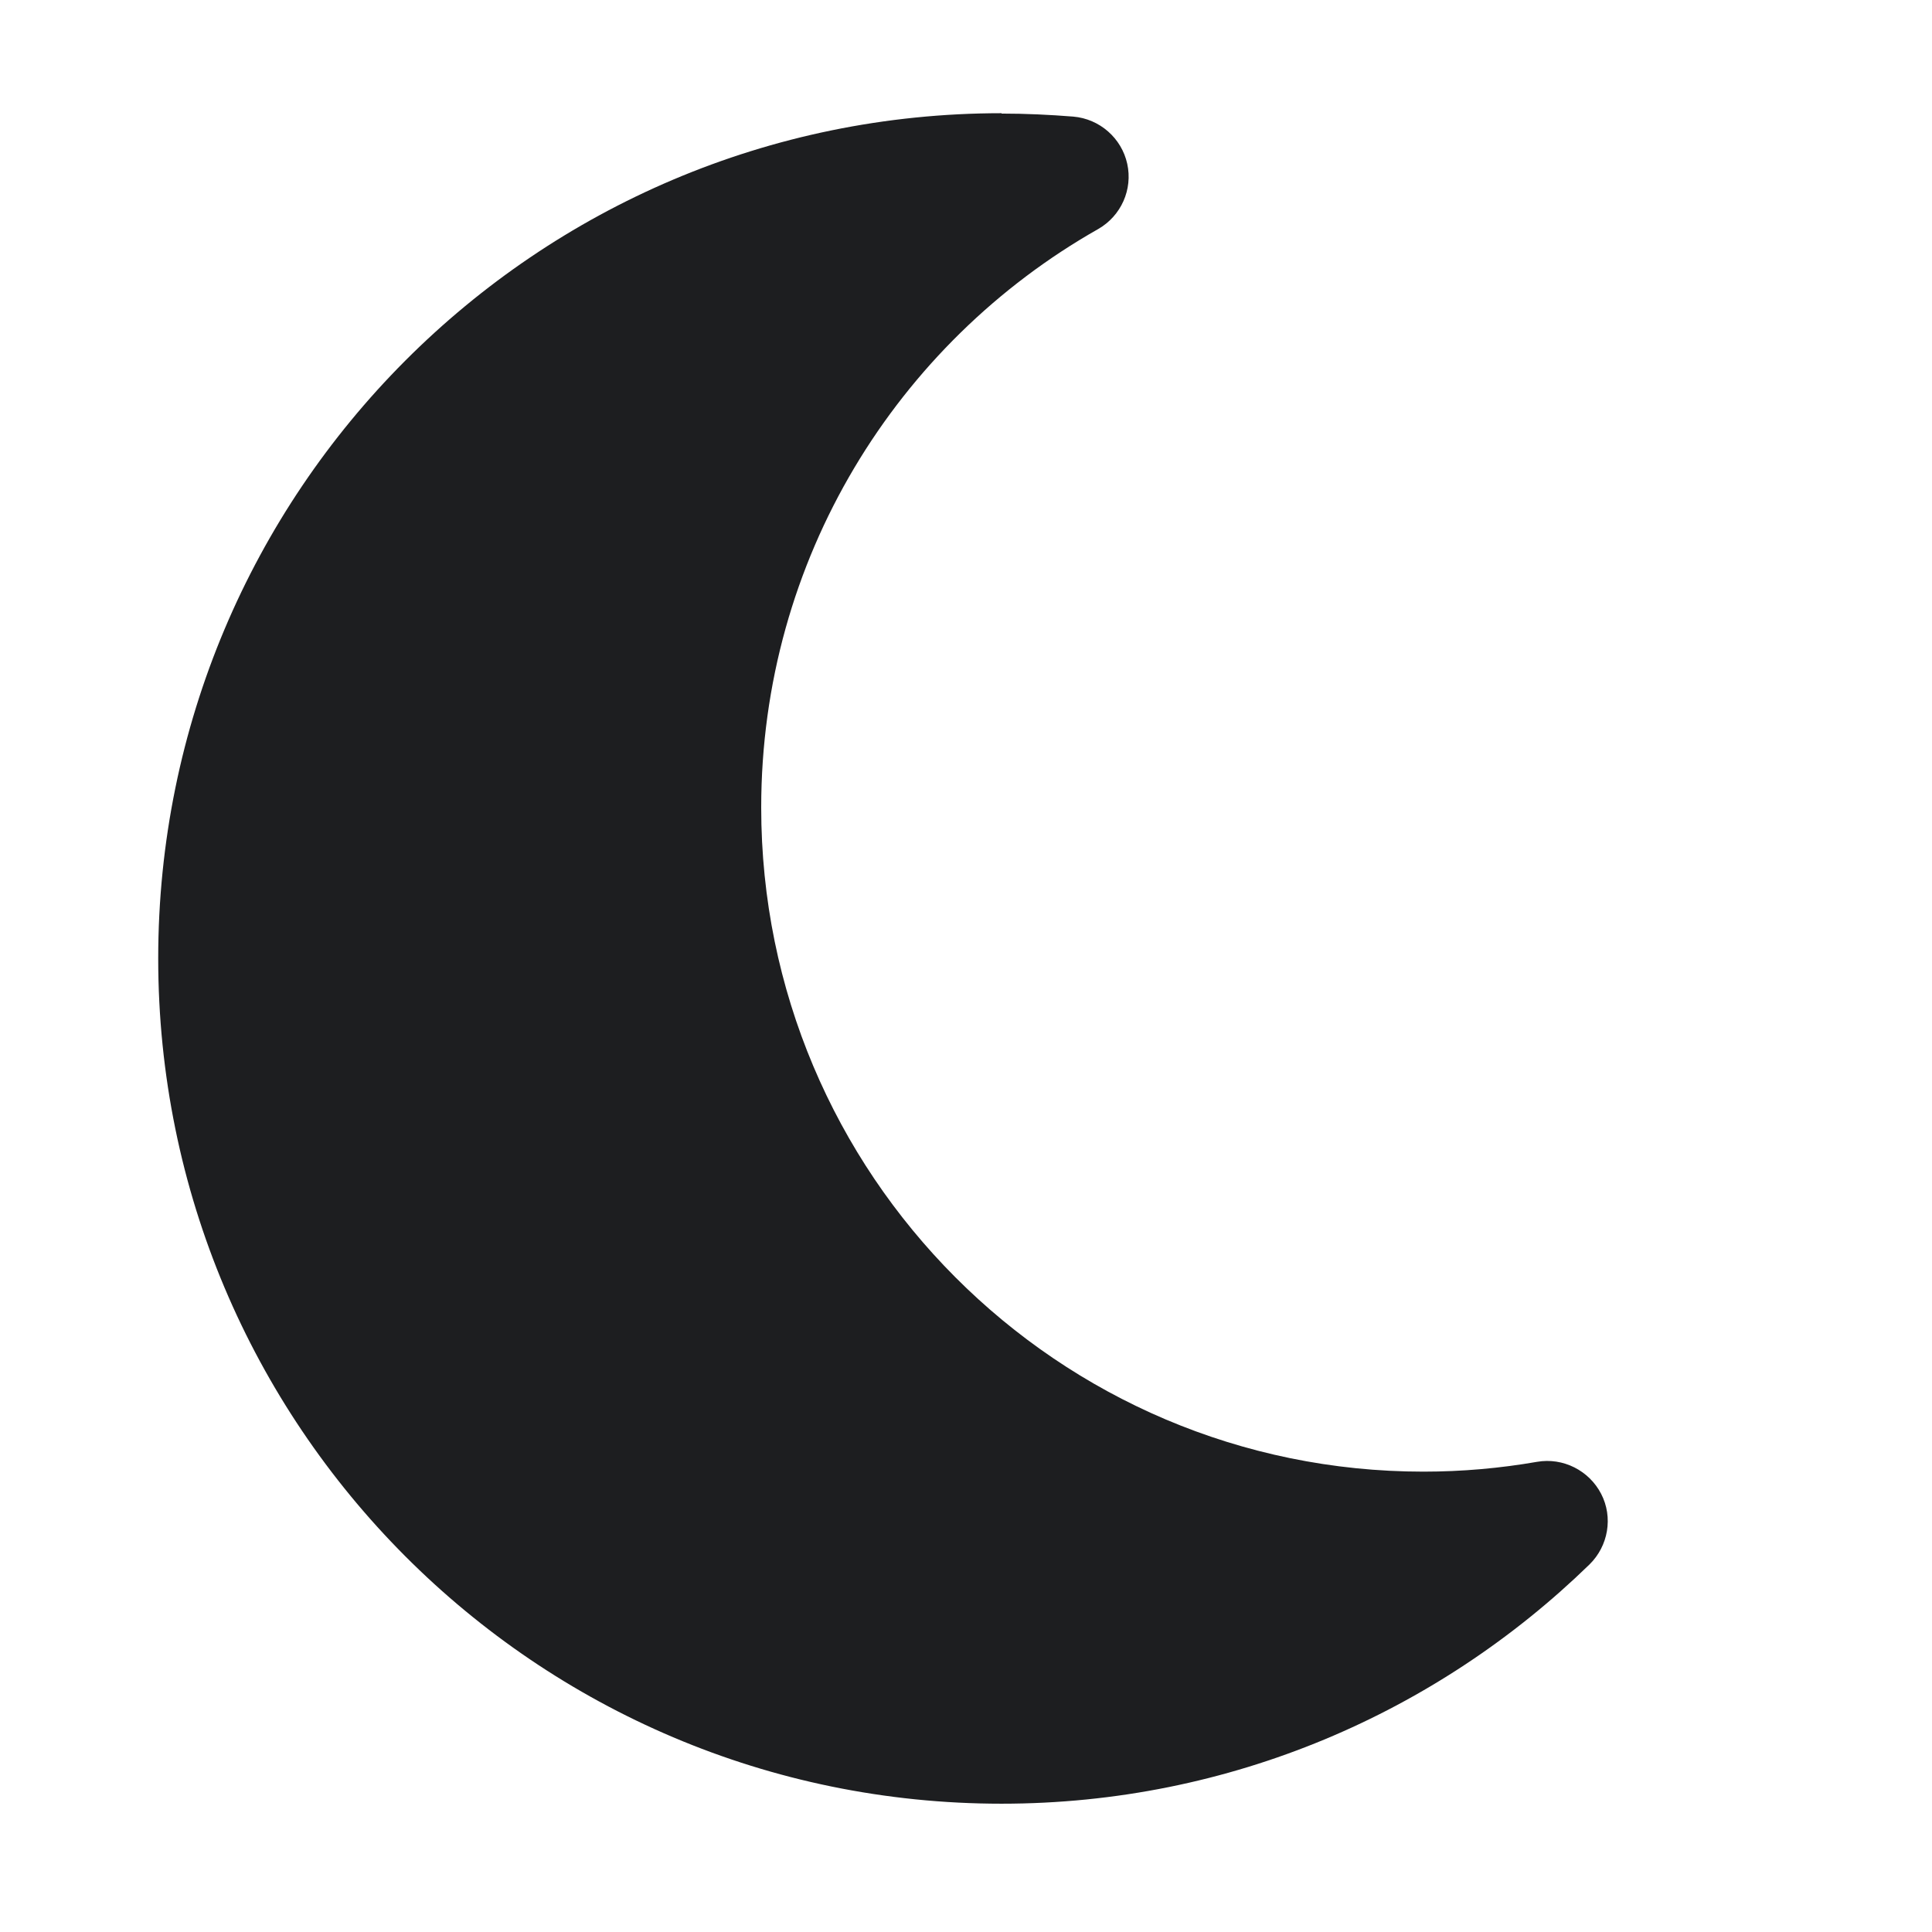
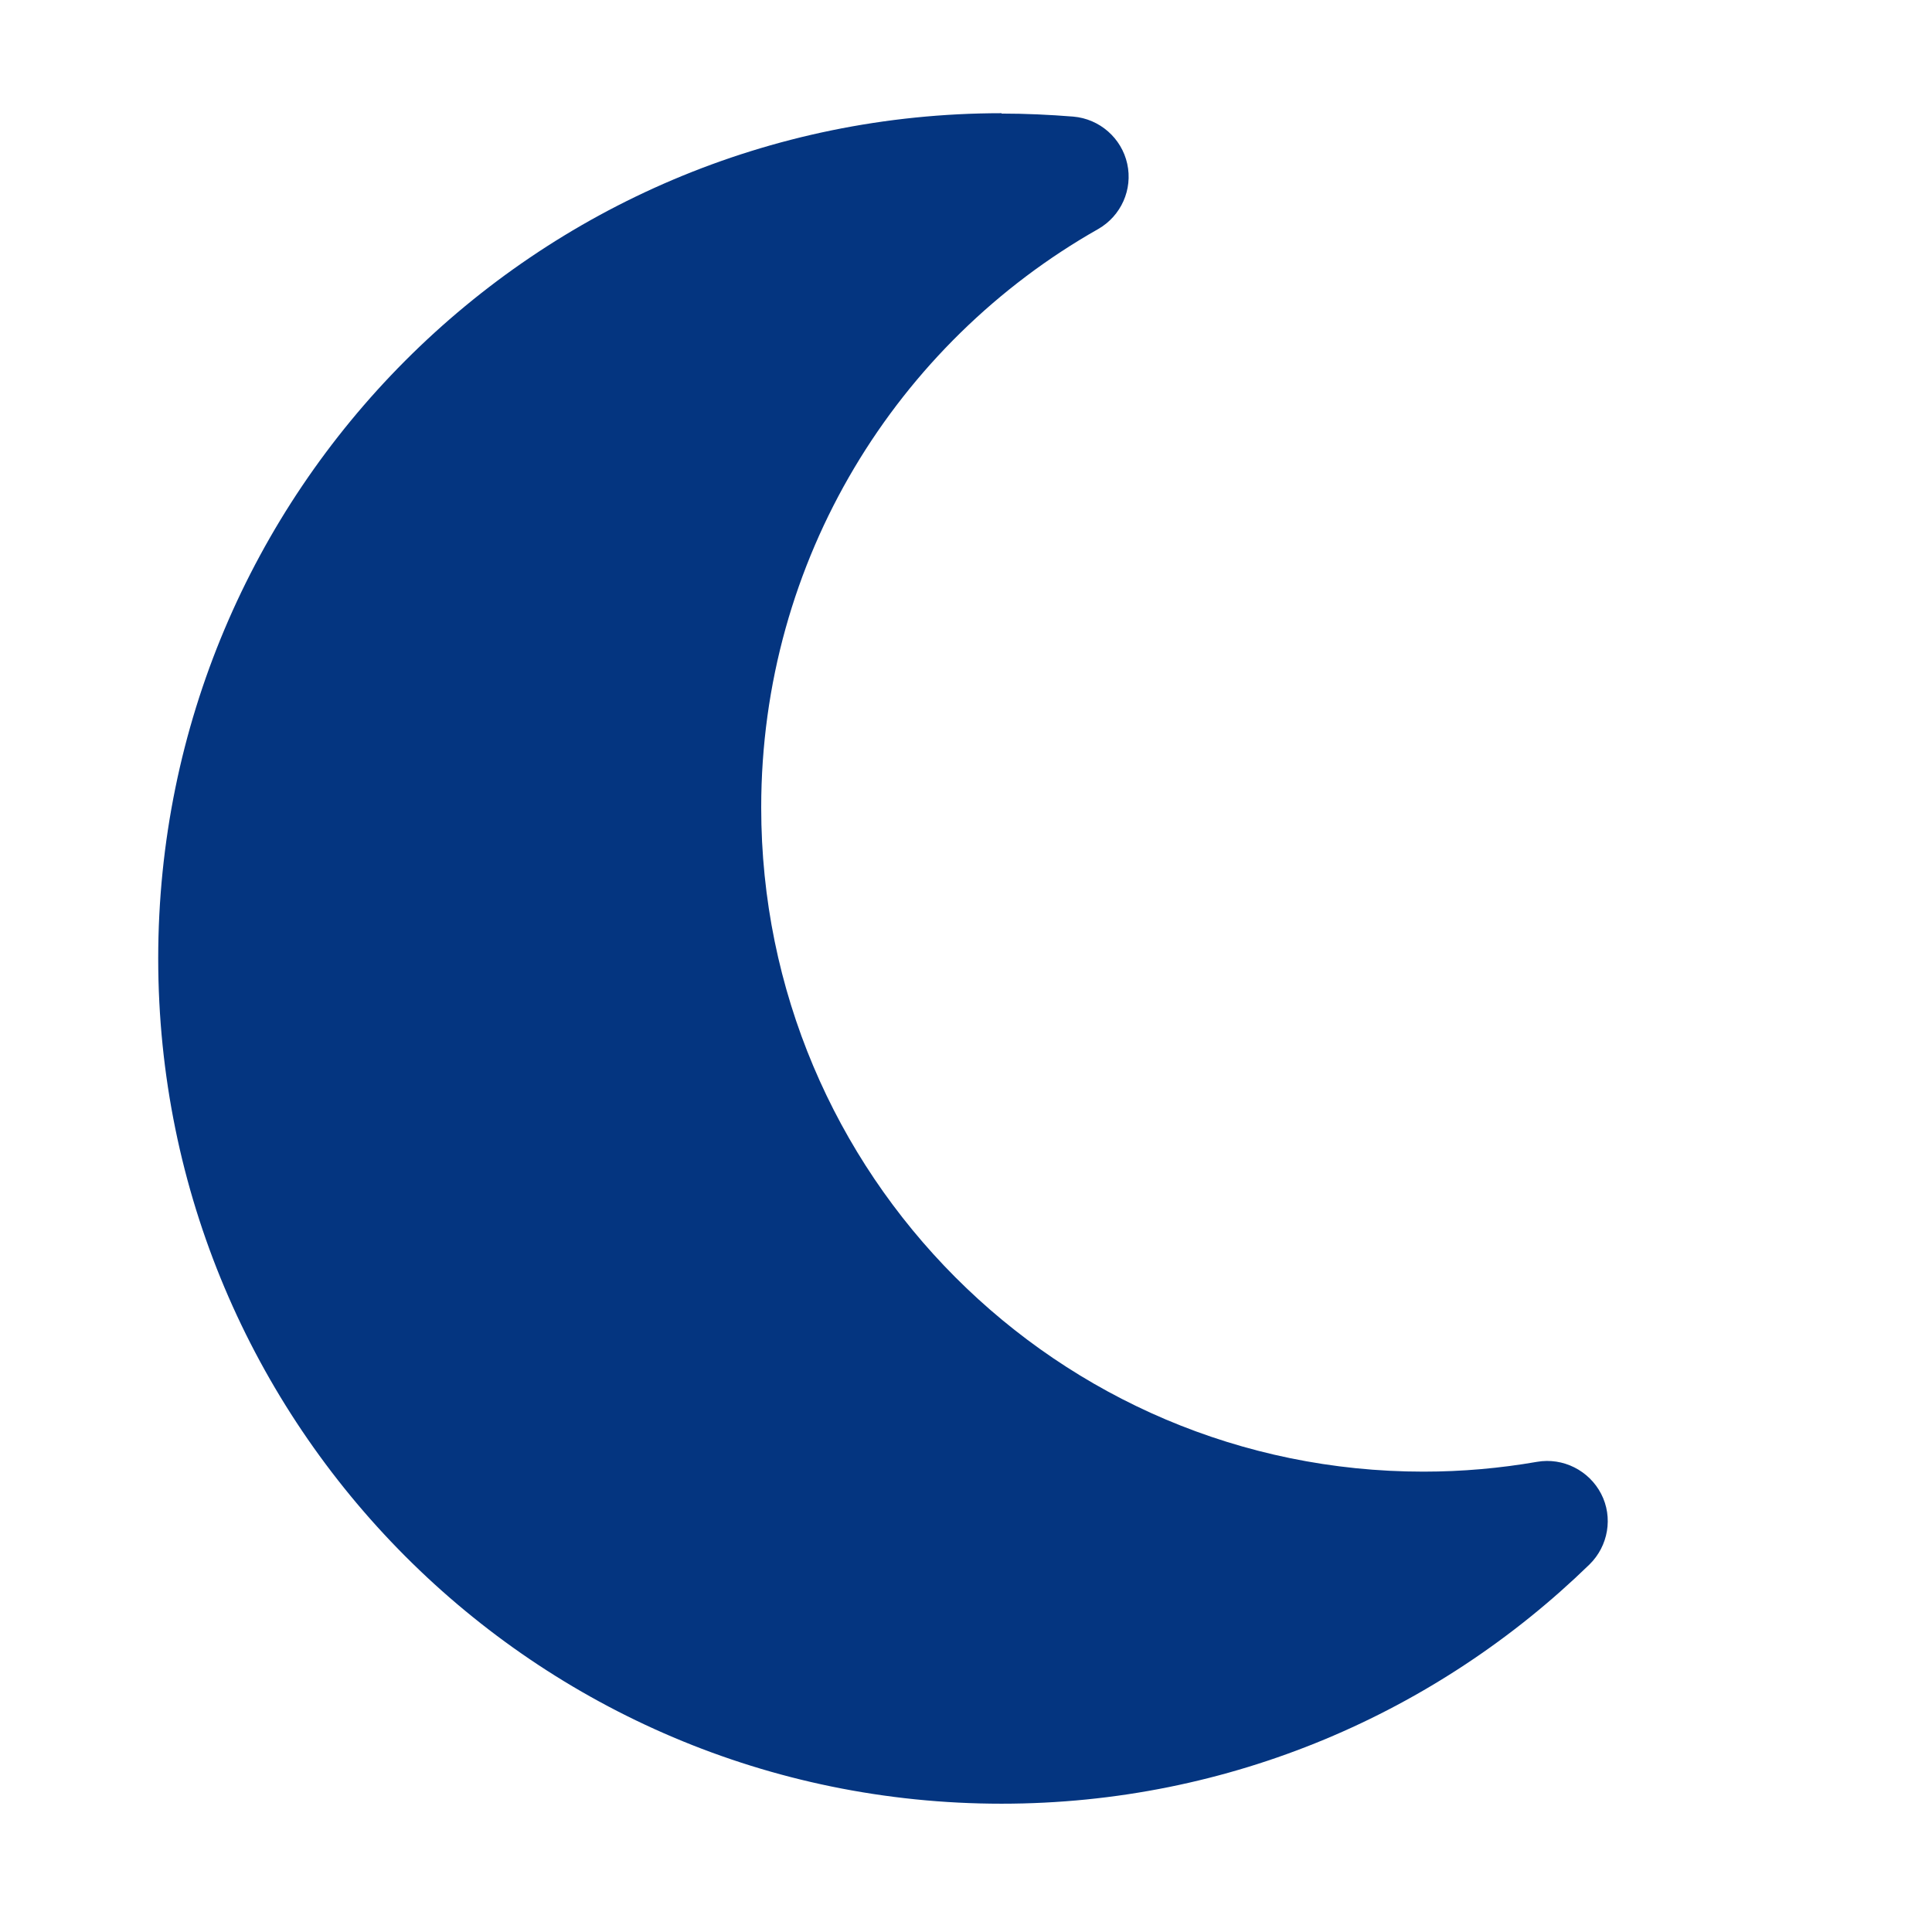
<svg xmlns="http://www.w3.org/2000/svg" xmlns:ns1="https://boxy-svg.com" viewBox="0 0 512 512" width="512px" height="512px">
  <defs>
    <ns1:export>
      <ns1:file format="svg" path="Untitled 2.svg" />
    </ns1:export>
  </defs>
  <ellipse style="fill: rgb(255, 255, 255);" cx="256" cy="256" rx="245.294" ry="245.294" />
-   <path d="M 265.428 30 C 141.928 30 41.928 130.3 41.928 254 C 41.928 377.7 141.928 478 265.428 478 C 326.028 478 380.928 453.8 421.228 414.6 C 426.228 409.7 427.528 402.1 424.328 395.9 C 421.128 389.7 414.228 386.2 407.328 387.4 C 397.528 389.1 387.528 390 377.228 390 C 280.328 390 201.728 311.2 201.728 214 C 201.728 148.2 237.728 90.9 291.028 60.7 C 297.128 57.2 300.228 50.2 298.728 43.4 C 297.228 36.6 291.428 31.5 284.428 30.9 C 278.128 30.4 271.828 30.1 265.428 30.1 L 265.428 30 Z" style="fill: rgb(29, 30, 32);" />
+   <path d="M 265.428 30 C 141.928 30 41.928 130.3 41.928 254 C 41.928 377.7 141.928 478 265.428 478 C 326.028 478 380.928 453.8 421.228 414.6 C 426.228 409.7 427.528 402.1 424.328 395.9 C 421.128 389.7 414.228 386.2 407.328 387.4 C 397.528 389.1 387.528 390 377.228 390 C 280.328 390 201.728 311.2 201.728 214 C 201.728 148.2 237.728 90.9 291.028 60.7 C 297.128 57.2 300.228 50.2 298.728 43.4 C 297.228 36.6 291.428 31.5 284.428 30.9 C 278.128 30.4 271.828 30.1 265.428 30.1 L 265.428 30 Z" style="fill: rgb(4, 53, 128);" />
</svg>
